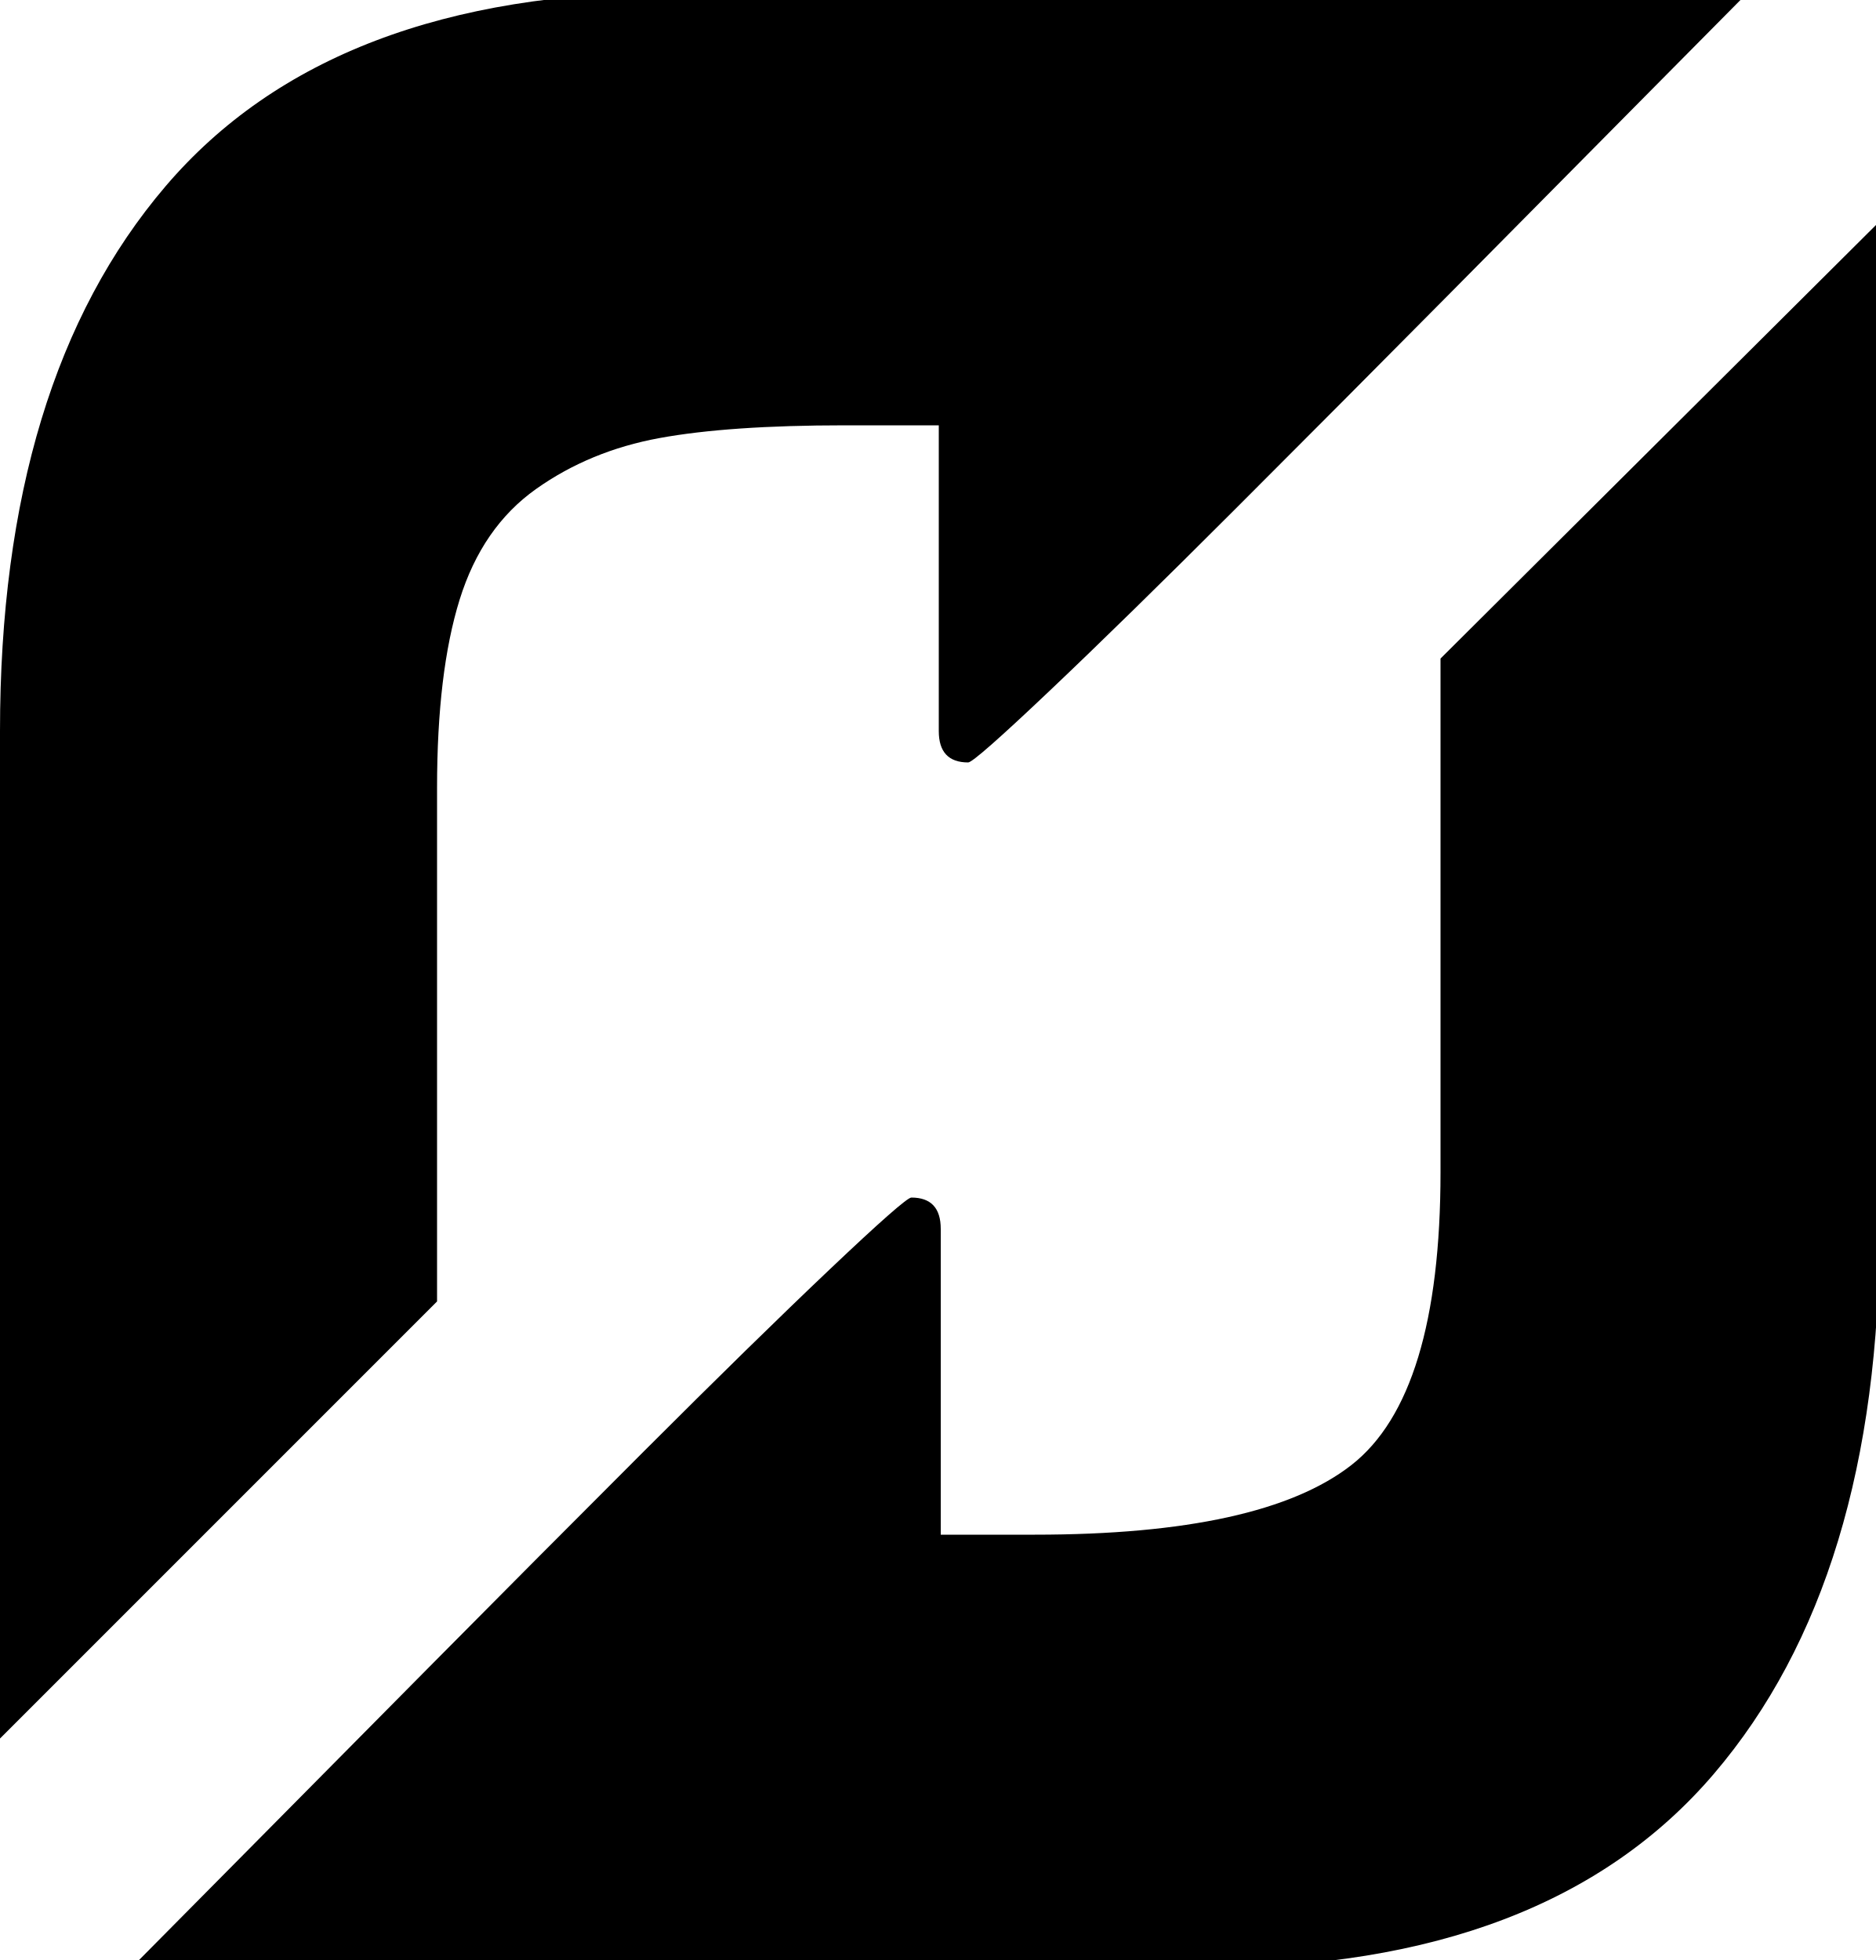
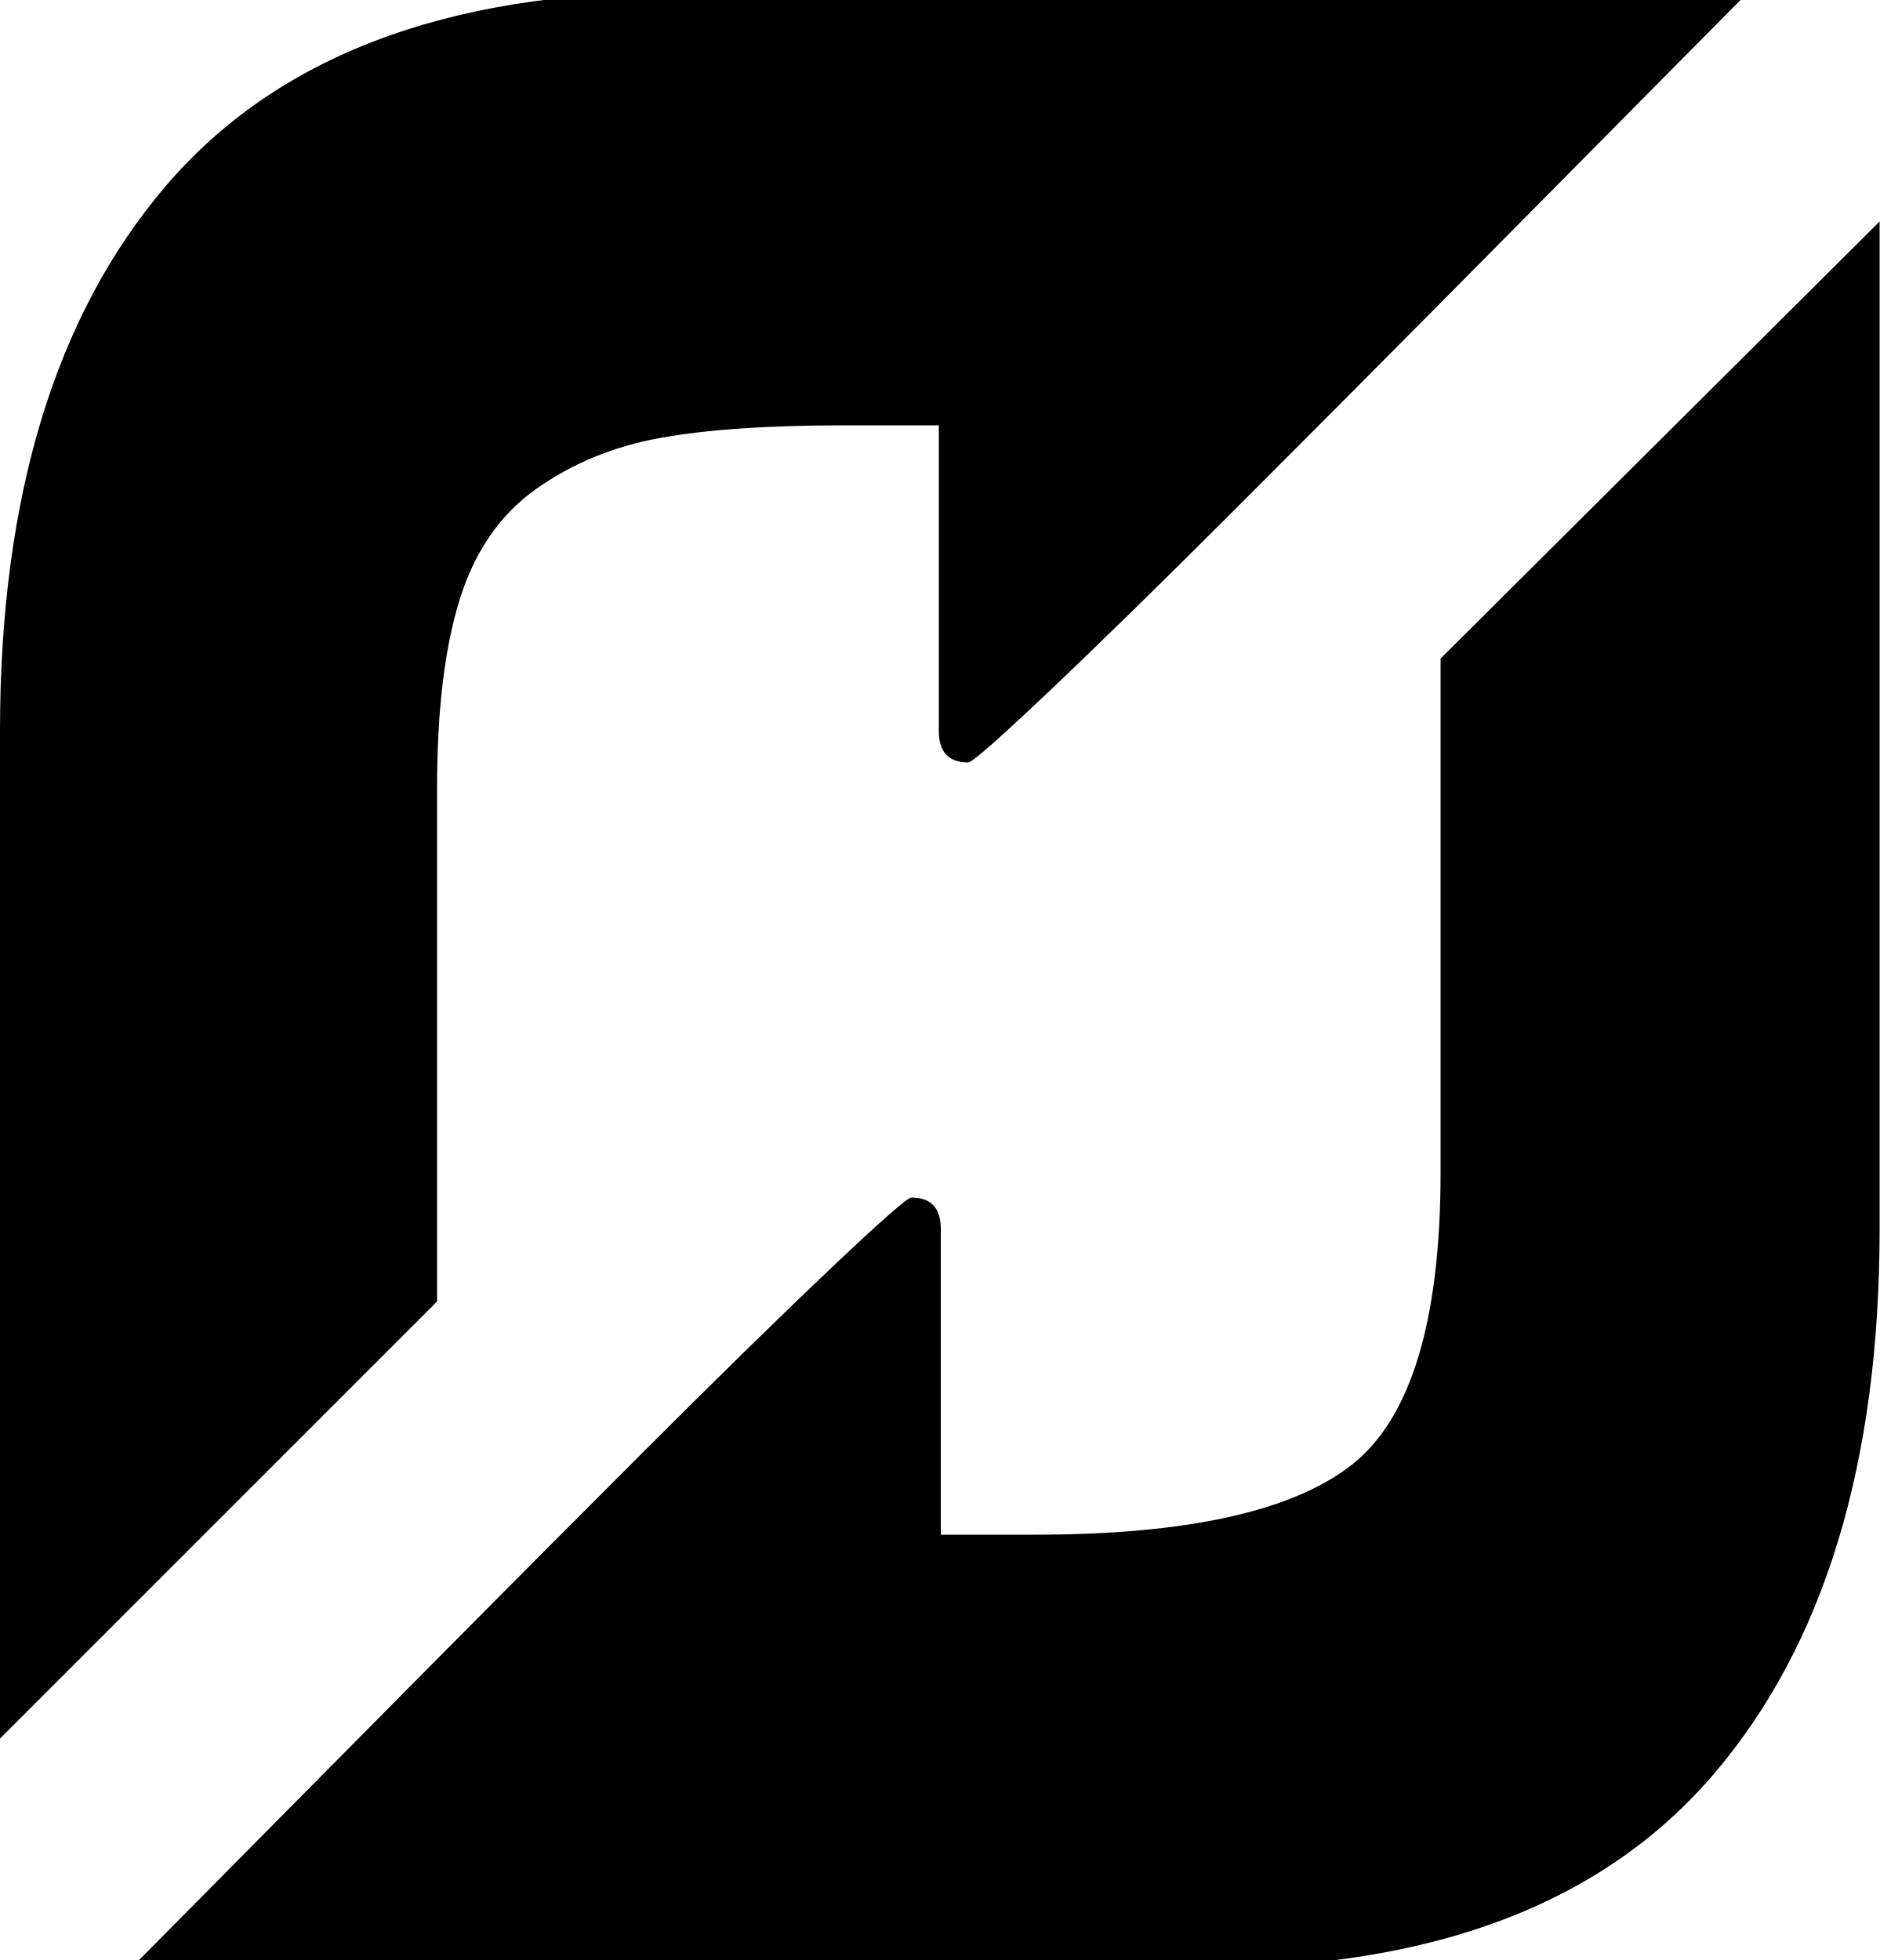
- <svg xmlns="http://www.w3.org/2000/svg" height="1000px" width="957px">
-   <g>
-     <path d="M0 887c0 0 0 -514 0 -514c0 -119.333 28.167 -212 84.5 -278c56.333 -66 142.833 -99 259.5 -99c0 0 288 0 288 0c0 0 260 0 260 0c-3.333 3.333 -20.833 21 -52.5 53c-31.667 32 -65 65.667 -100 101c-35 35.333 -71.333 71.833 -109 109.5c-37.667 37.667 -69.333 68.667 -95 93c-25.667 24.333 -39.5 36.5 -41.5 36.5c-10 0 -15 -5.333 -15 -16c0 0 0 -156 0 -156c0 0 -48 0 -48 0c-39.333 0 -70.833 2.167 -94.5 6.5c-23.667 4.333 -44.667 13 -63 26c-18.333 13 -31.333 31.833 -39 56.5c-7.667 24.667 -11.5 56.667 -11.5 96c0 0 0 262 0 262c0 0 -223 223 -223 223m67 117c3.333 -3.333 20.833 -21 52.5 -53c31.667 -32 65 -65.667 100 -101c35 -35.333 71.333 -71.833 109 -109.5c37.667 -37.667 69.333 -68.667 95 -93c25.667 -24.333 39.5 -36.5 41.5 -36.5c10 0 15 5.333 15 16c0 0 0 156 0 156c0 0 48 0 48 0c77.333 0 131.167 -11.833 161.5 -35.5c30.333 -23.667 45.5 -73.5 45.5 -149.5c0 0 0 -262 0 -262c0 0 224 -223 224 -223c0 0 0 514 0 514c0 119.333 -28.167 212 -84.5 278c-56.333 66 -142.833 99 -259.5 99c0 0 -288 0 -288 0c0 0 -260 0 -260 0c0 0 0 0 0 0" />
-   </g>
+ <svg xmlns="http://www.w3.org/2000/svg" height="1000" width="959">
+   <path d="M0 887l0-514q0-179 84.5-278t259.5-99l548 0q-5 5-52.5 53t-100 101-109 109.5-95 93-41.5 36.5q-15 0-15-16l0-156l-48 0q-59 0-94.5 6.5t-63 26-39 56.5-11.5 96l0 262zm67 117q5-5 52.5-53t100-101 109-109.5 95-93 41.5-36.5q15 0 15 16l0 156l48 0q116 0 161.5-35.5t45.5-149.5l0-262l224-223l0 514q0 179-84.5 278t-259.5 99l-548 0z" />
</svg>
